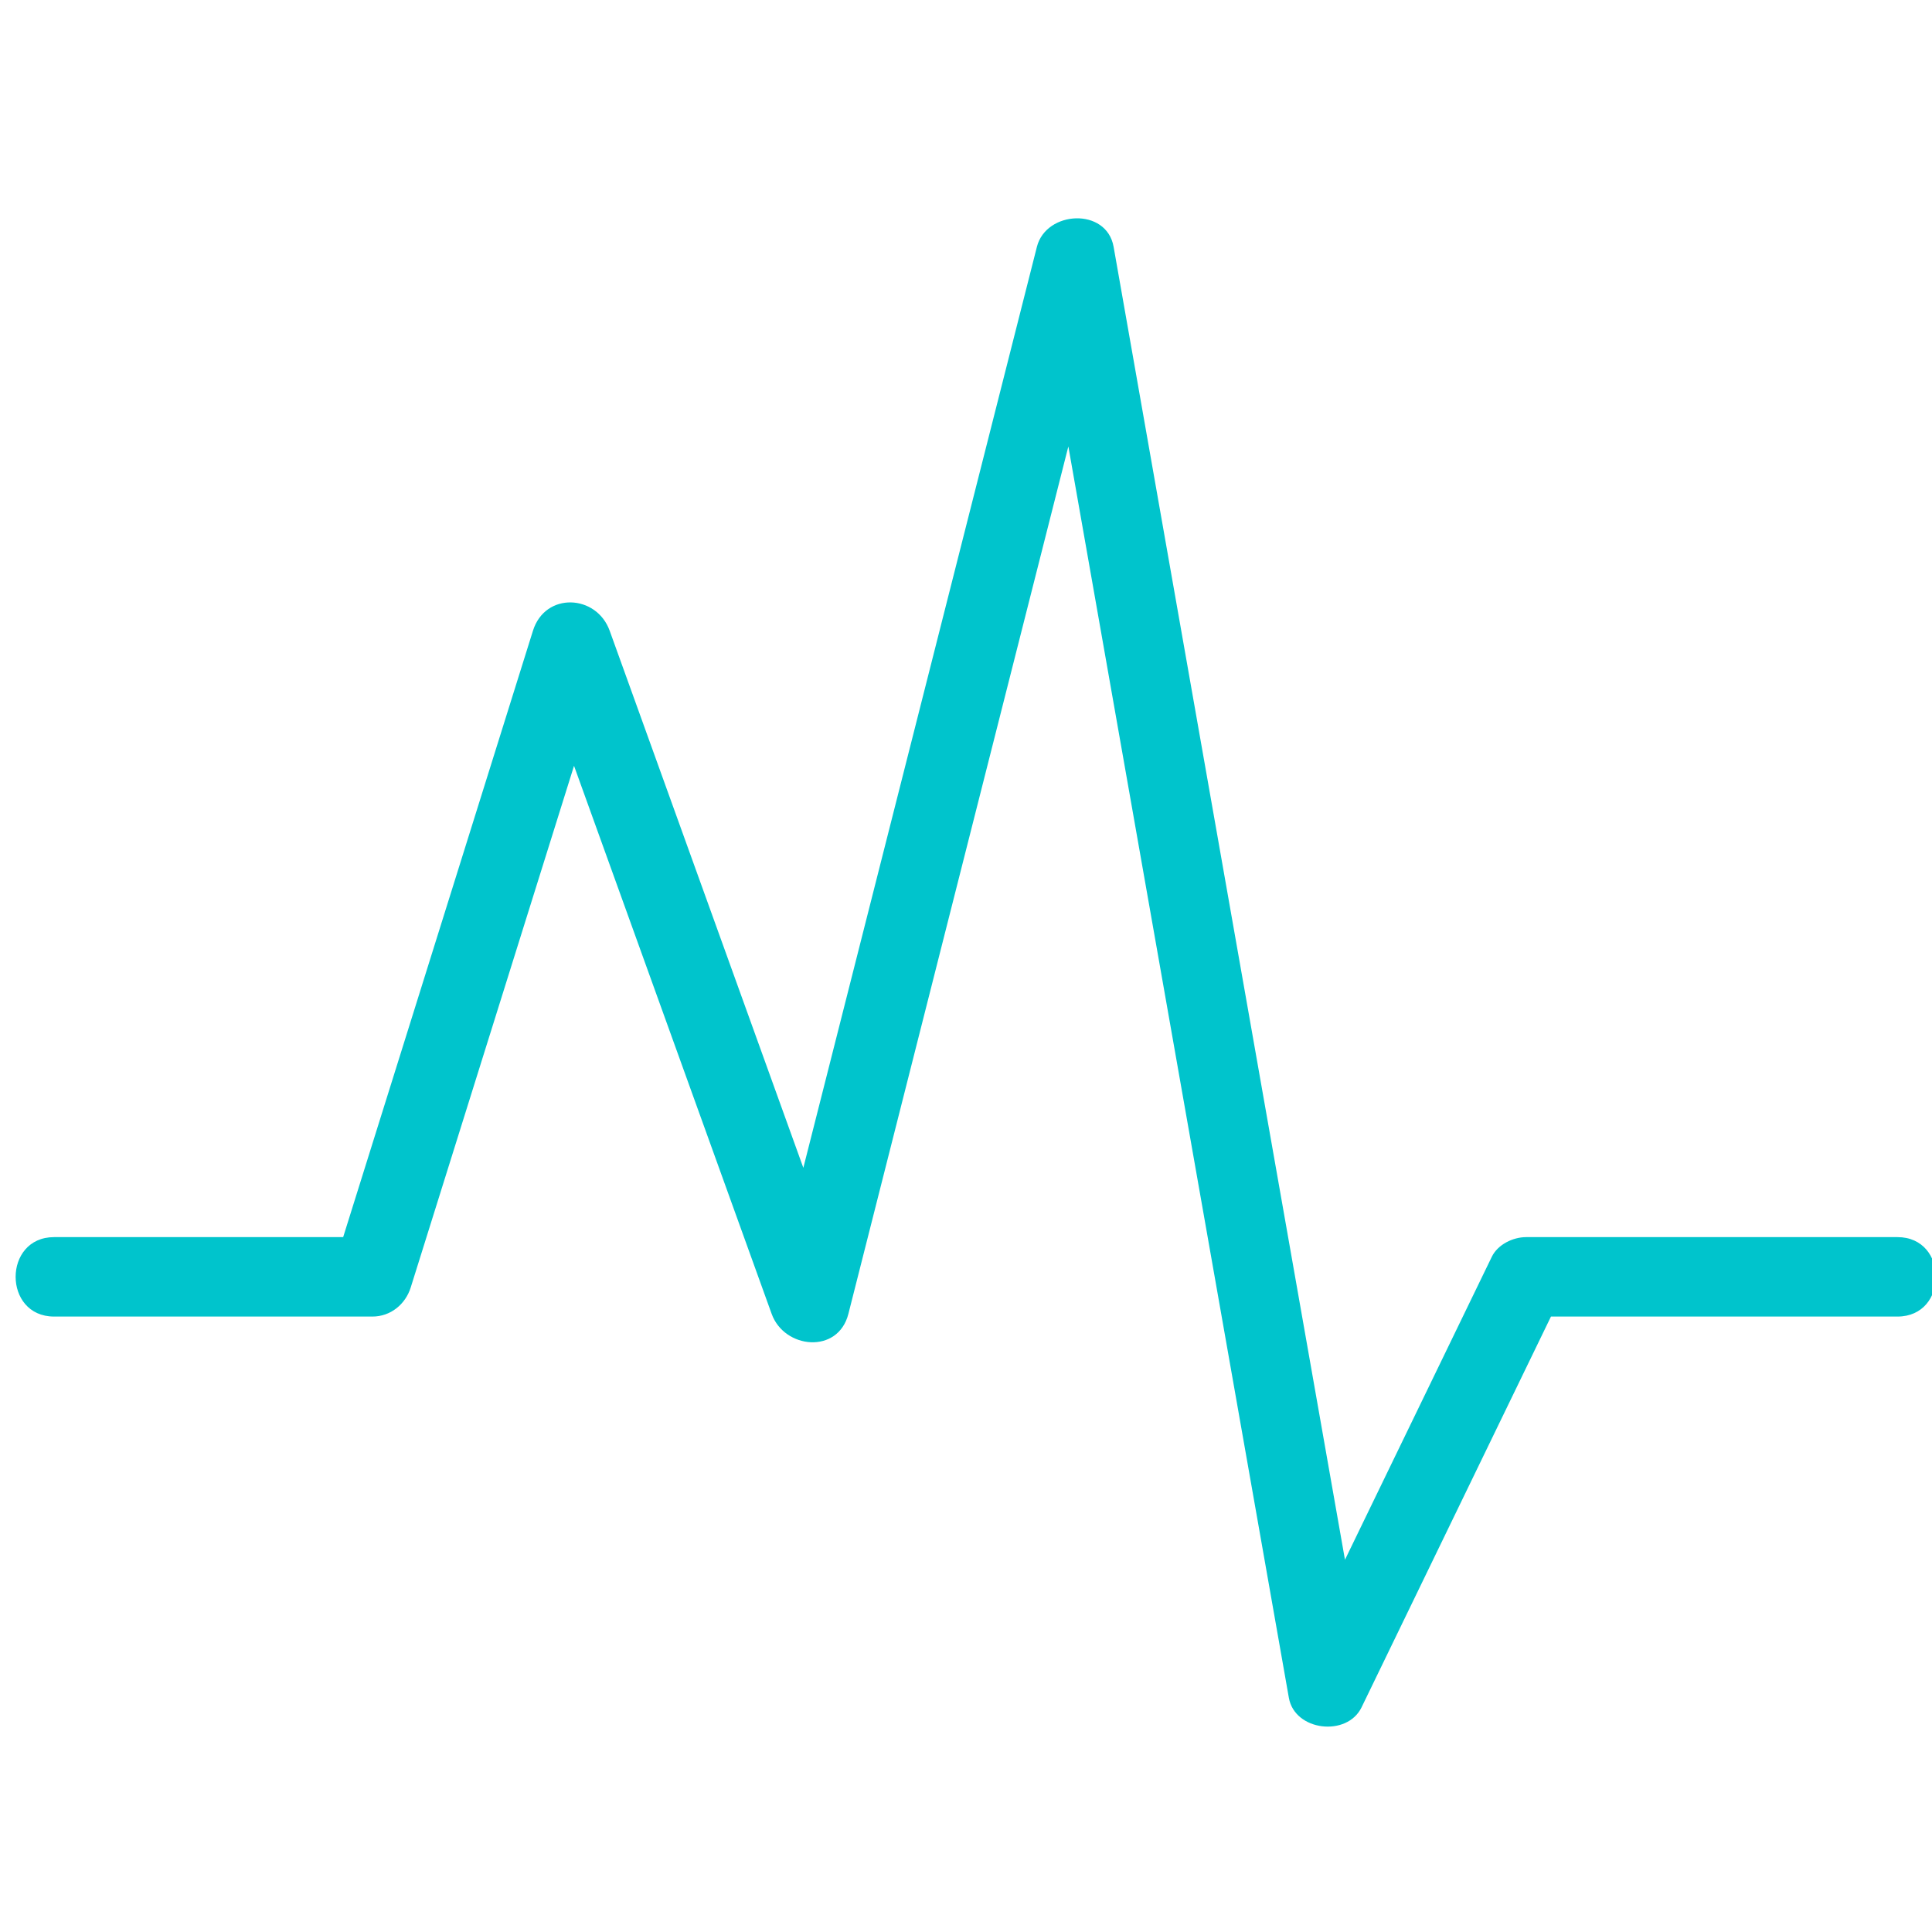
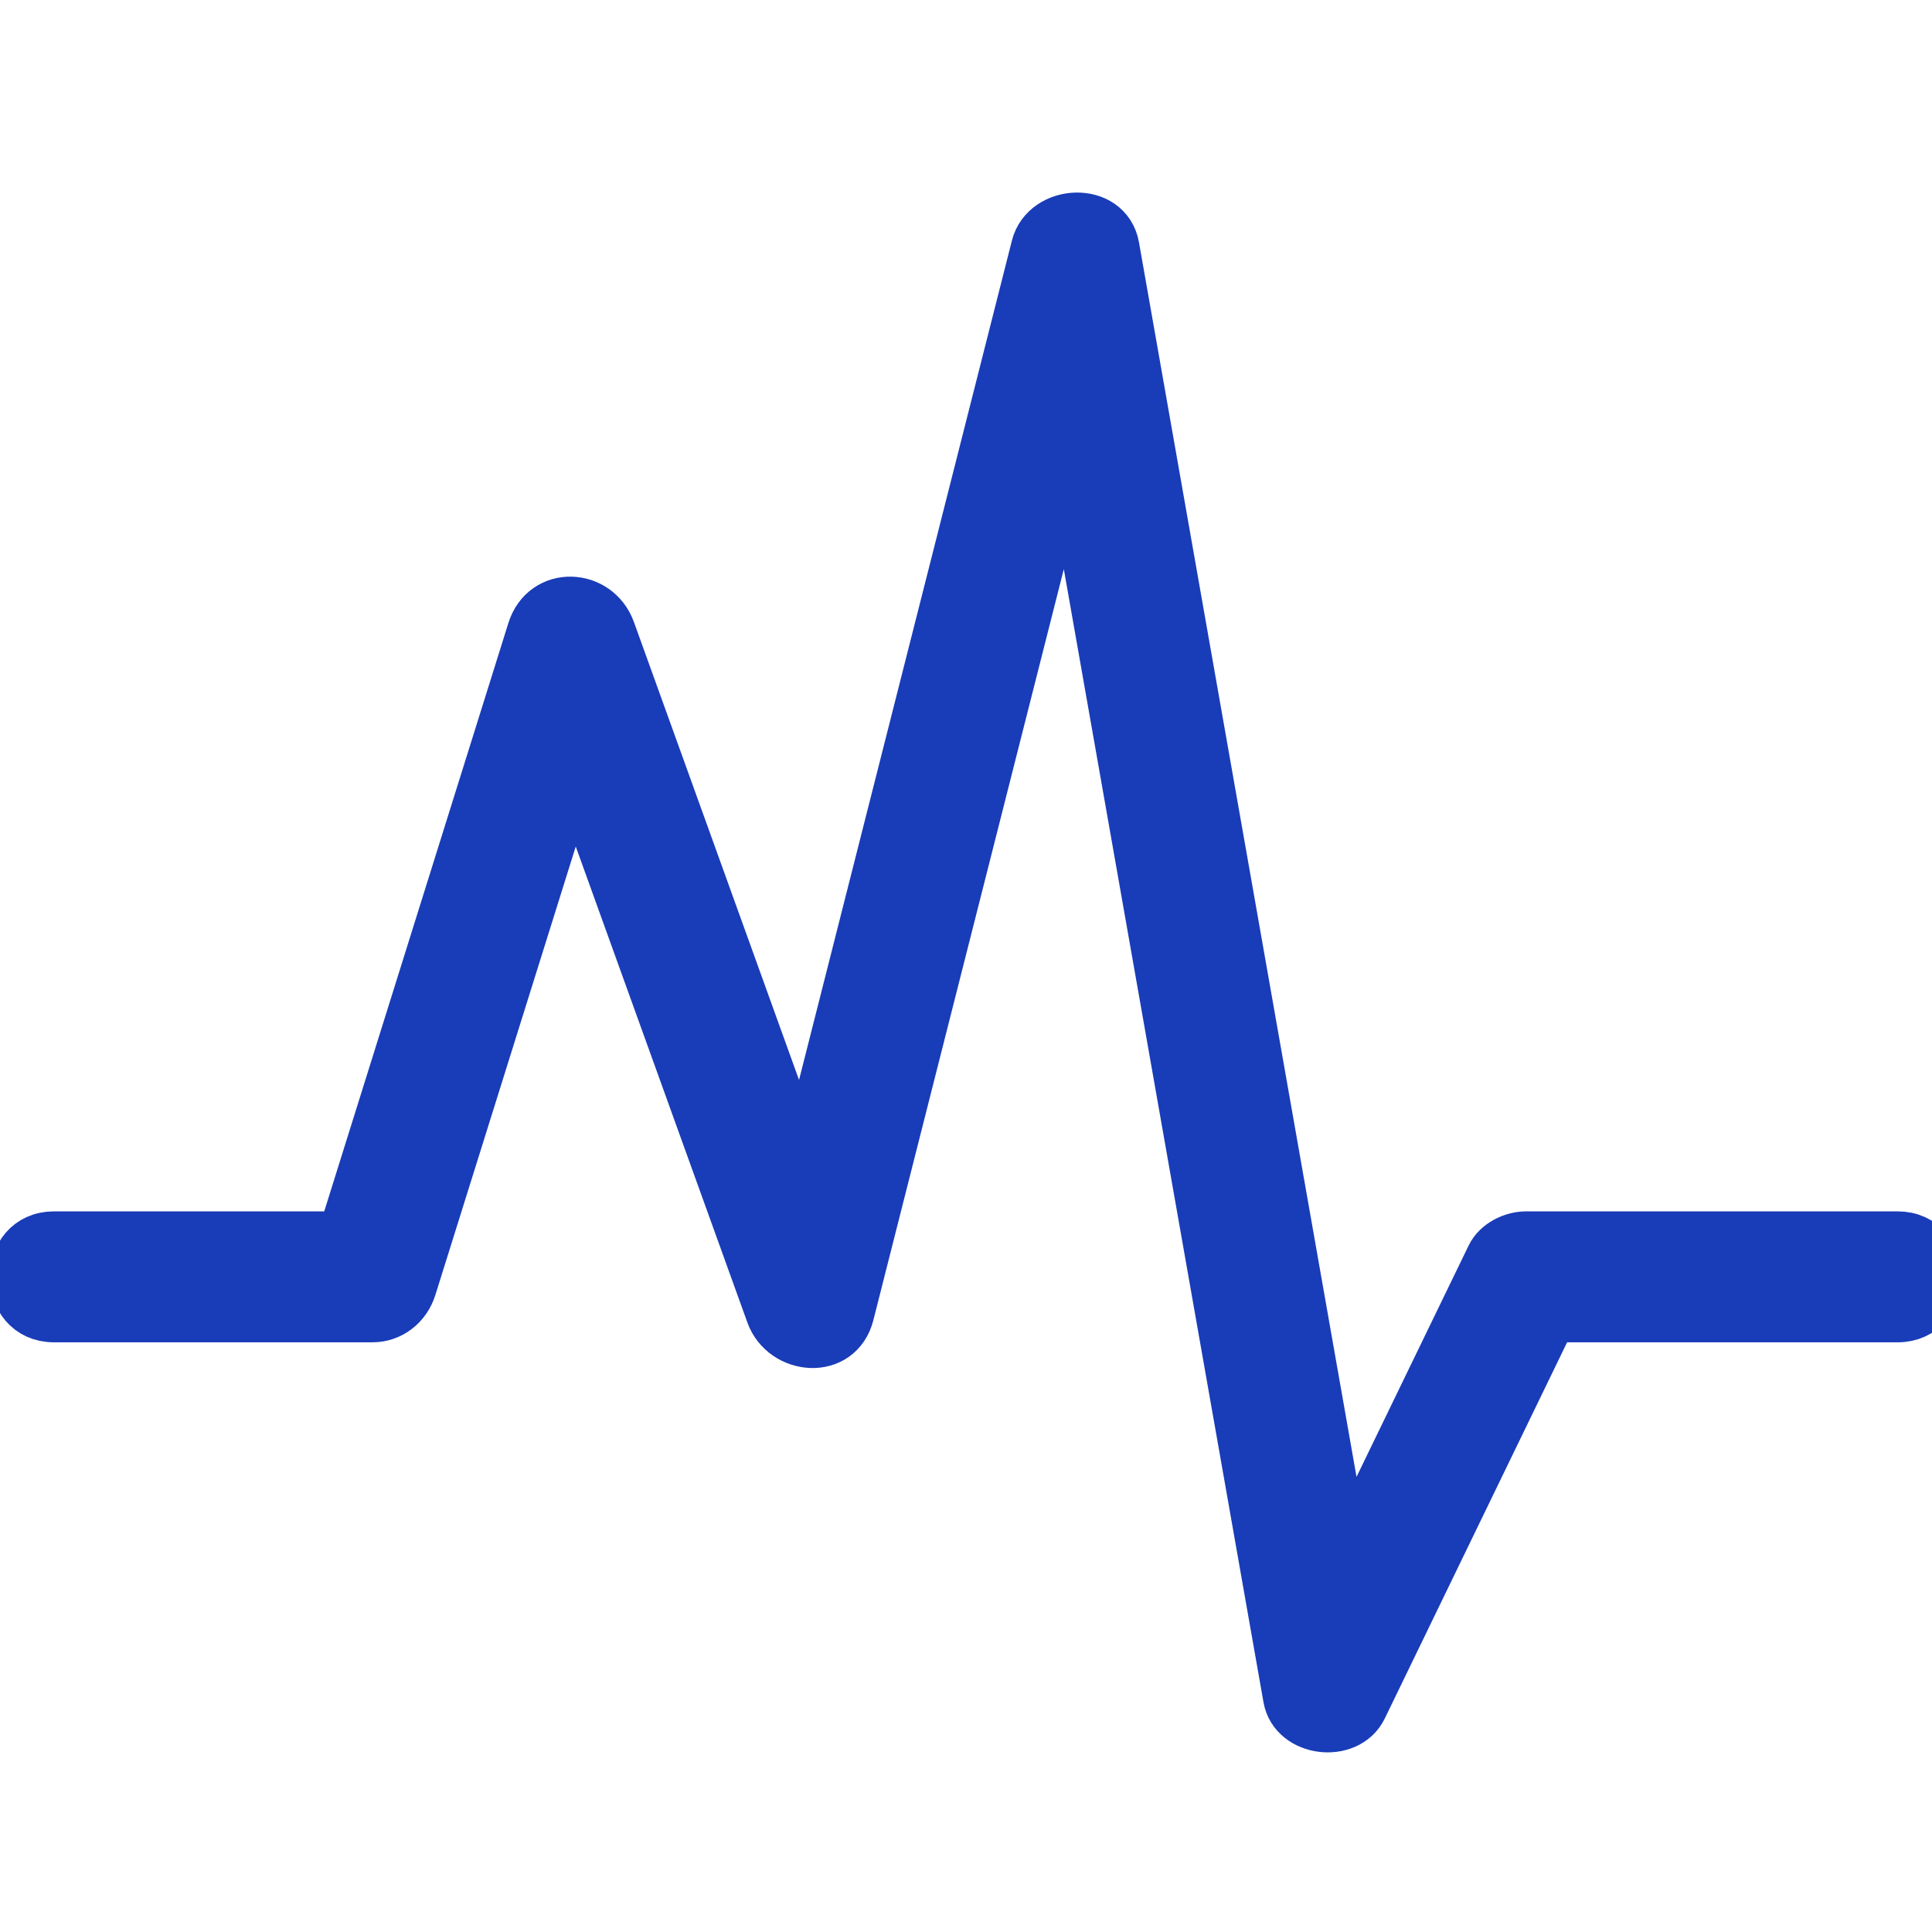
- <svg xmlns="http://www.w3.org/2000/svg" width="500" zoomAndPan="magnify" viewBox="0 0 375 375" height="500" preserveAspectRatio="xMidYMid meet" version="1.0">
-   <path fill="#00c4cc" d="M 10.504 255.543 C 31.098 255.543 51.688 255.543 72.281 255.543 C 75.809 255.543 78.699 253.172 79.727 249.879 C 92.598 208.766 105.465 167.648 118.34 126.531 C 113.375 126.531 108.41 126.531 103.445 126.531 C 118.891 169.363 134.336 212.191 149.777 255.02 C 152.238 261.844 162.676 262.887 164.672 255.02 C 181.832 187.352 198.996 119.68 216.152 52.008 C 211.191 52.008 206.223 52.008 201.262 52.008 C 217.566 144.52 233.863 237.031 250.168 329.547 C 251.305 336.008 261.469 337.188 264.281 331.387 C 276.68 305.816 289.074 280.238 301.469 254.66 C 304.555 248.301 291.871 255.543 300.215 255.543 C 308.34 255.543 316.465 255.543 324.59 255.543 C 339.16 255.543 353.727 255.543 368.297 255.543 C 378.254 255.543 378.254 240.125 368.297 240.125 C 344.273 240.125 320.25 240.125 296.223 240.125 C 293.668 240.125 290.715 241.551 289.559 243.941 C 276.688 270.496 263.816 297.051 250.949 323.605 C 255.652 324.219 260.355 324.832 265.059 325.449 C 248.754 232.938 232.457 140.422 216.152 47.906 C 214.793 40.215 203.051 40.852 201.262 47.906 C 184.102 115.582 166.938 183.25 149.777 250.926 C 154.746 250.926 159.707 250.926 164.672 250.926 C 149.227 208.09 133.785 165.262 118.34 122.43 C 115.781 115.336 105.816 114.855 103.445 122.43 C 90.578 163.551 77.707 204.668 64.836 245.785 C 67.316 243.898 69.801 242.012 72.281 240.125 C 51.688 240.125 31.098 240.125 10.504 240.125 C 0.543 240.125 0.543 255.543 10.504 255.543 Z M 10.504 255.543 " fill-opacity="1" fill-rule="nonzero" />
+ <svg xmlns="http://www.w3.org/2000/svg" width="500" height="500" viewBox="0 0 375 375" preserveAspectRatio="xMidYMid meet" version="1.0">
+   <path fill="#193cb8" stroke="#193cb8" stroke-width="10" stroke-linejoin="round" d="M 10.504 255.543 C 31.098 255.543 51.688 255.543 72.281 255.543 C 75.809 255.543 78.699 253.172 79.727 249.879 C 92.598 208.766 105.465 167.648 118.34 126.531 C 113.375 126.531 108.41 126.531 103.445 126.531 C 118.891 169.363 134.336 212.191 149.777 255.02 C 152.238 261.844 162.676 262.887 164.672 255.02 C 181.832 187.352 198.996 119.68 216.152 52.008 C 211.191 52.008 206.223 52.008 201.262 52.008 C 217.566 144.52 233.863 237.031 250.168 329.547 C 251.305 336.008 261.469 337.188 264.281 331.387 C 276.68 305.816 289.074 280.238 301.469 254.66 C 304.555 248.301 291.871 255.543 300.215 255.543 C 308.34 255.543 316.465 255.543 324.59 255.543 C 339.16 255.543 353.727 255.543 368.297 255.543 C 378.254 255.543 378.254 240.125 368.297 240.125 C 344.273 240.125 320.25 240.125 296.223 240.125 C 293.668 240.125 290.715 241.551 289.559 243.941 C 276.688 270.496 263.816 297.051 250.949 323.605 C 255.652 324.219 260.355 324.832 265.059 325.449 C 248.754 232.938 232.457 140.422 216.152 47.906 C 214.793 40.215 203.051 40.852 201.262 47.906 C 184.102 115.582 166.938 183.25 149.777 250.926 C 154.746 250.926 159.707 250.926 164.672 250.926 C 149.227 208.09 133.785 165.262 118.34 122.43 C 115.781 115.336 105.816 114.855 103.445 122.43 C 90.578 163.551 77.707 204.668 64.836 245.785 C 67.316 243.898 69.801 242.012 72.281 240.125 C 51.688 240.125 31.098 240.125 10.504 240.125 C 0.543 240.125 0.543 255.543 10.504 255.543 Z" />
</svg>
